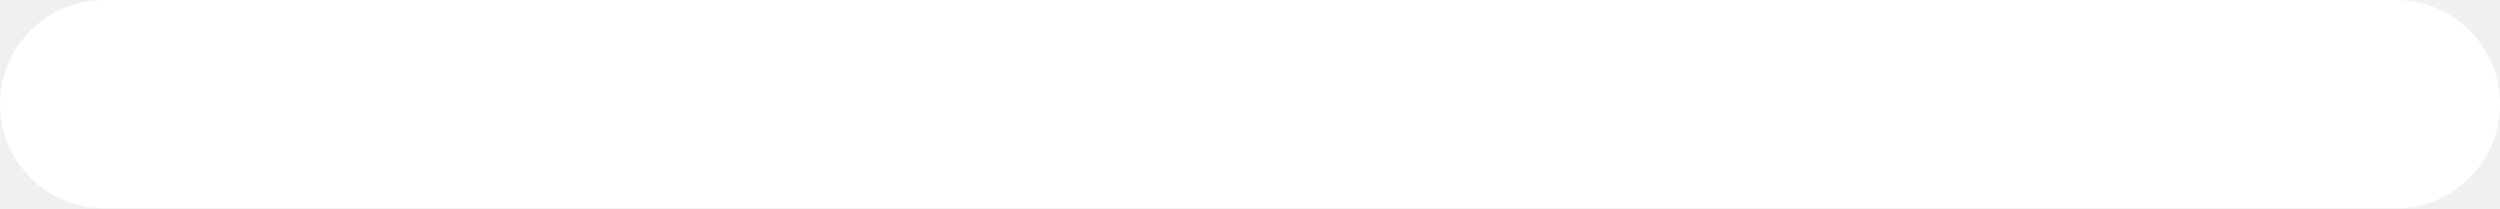
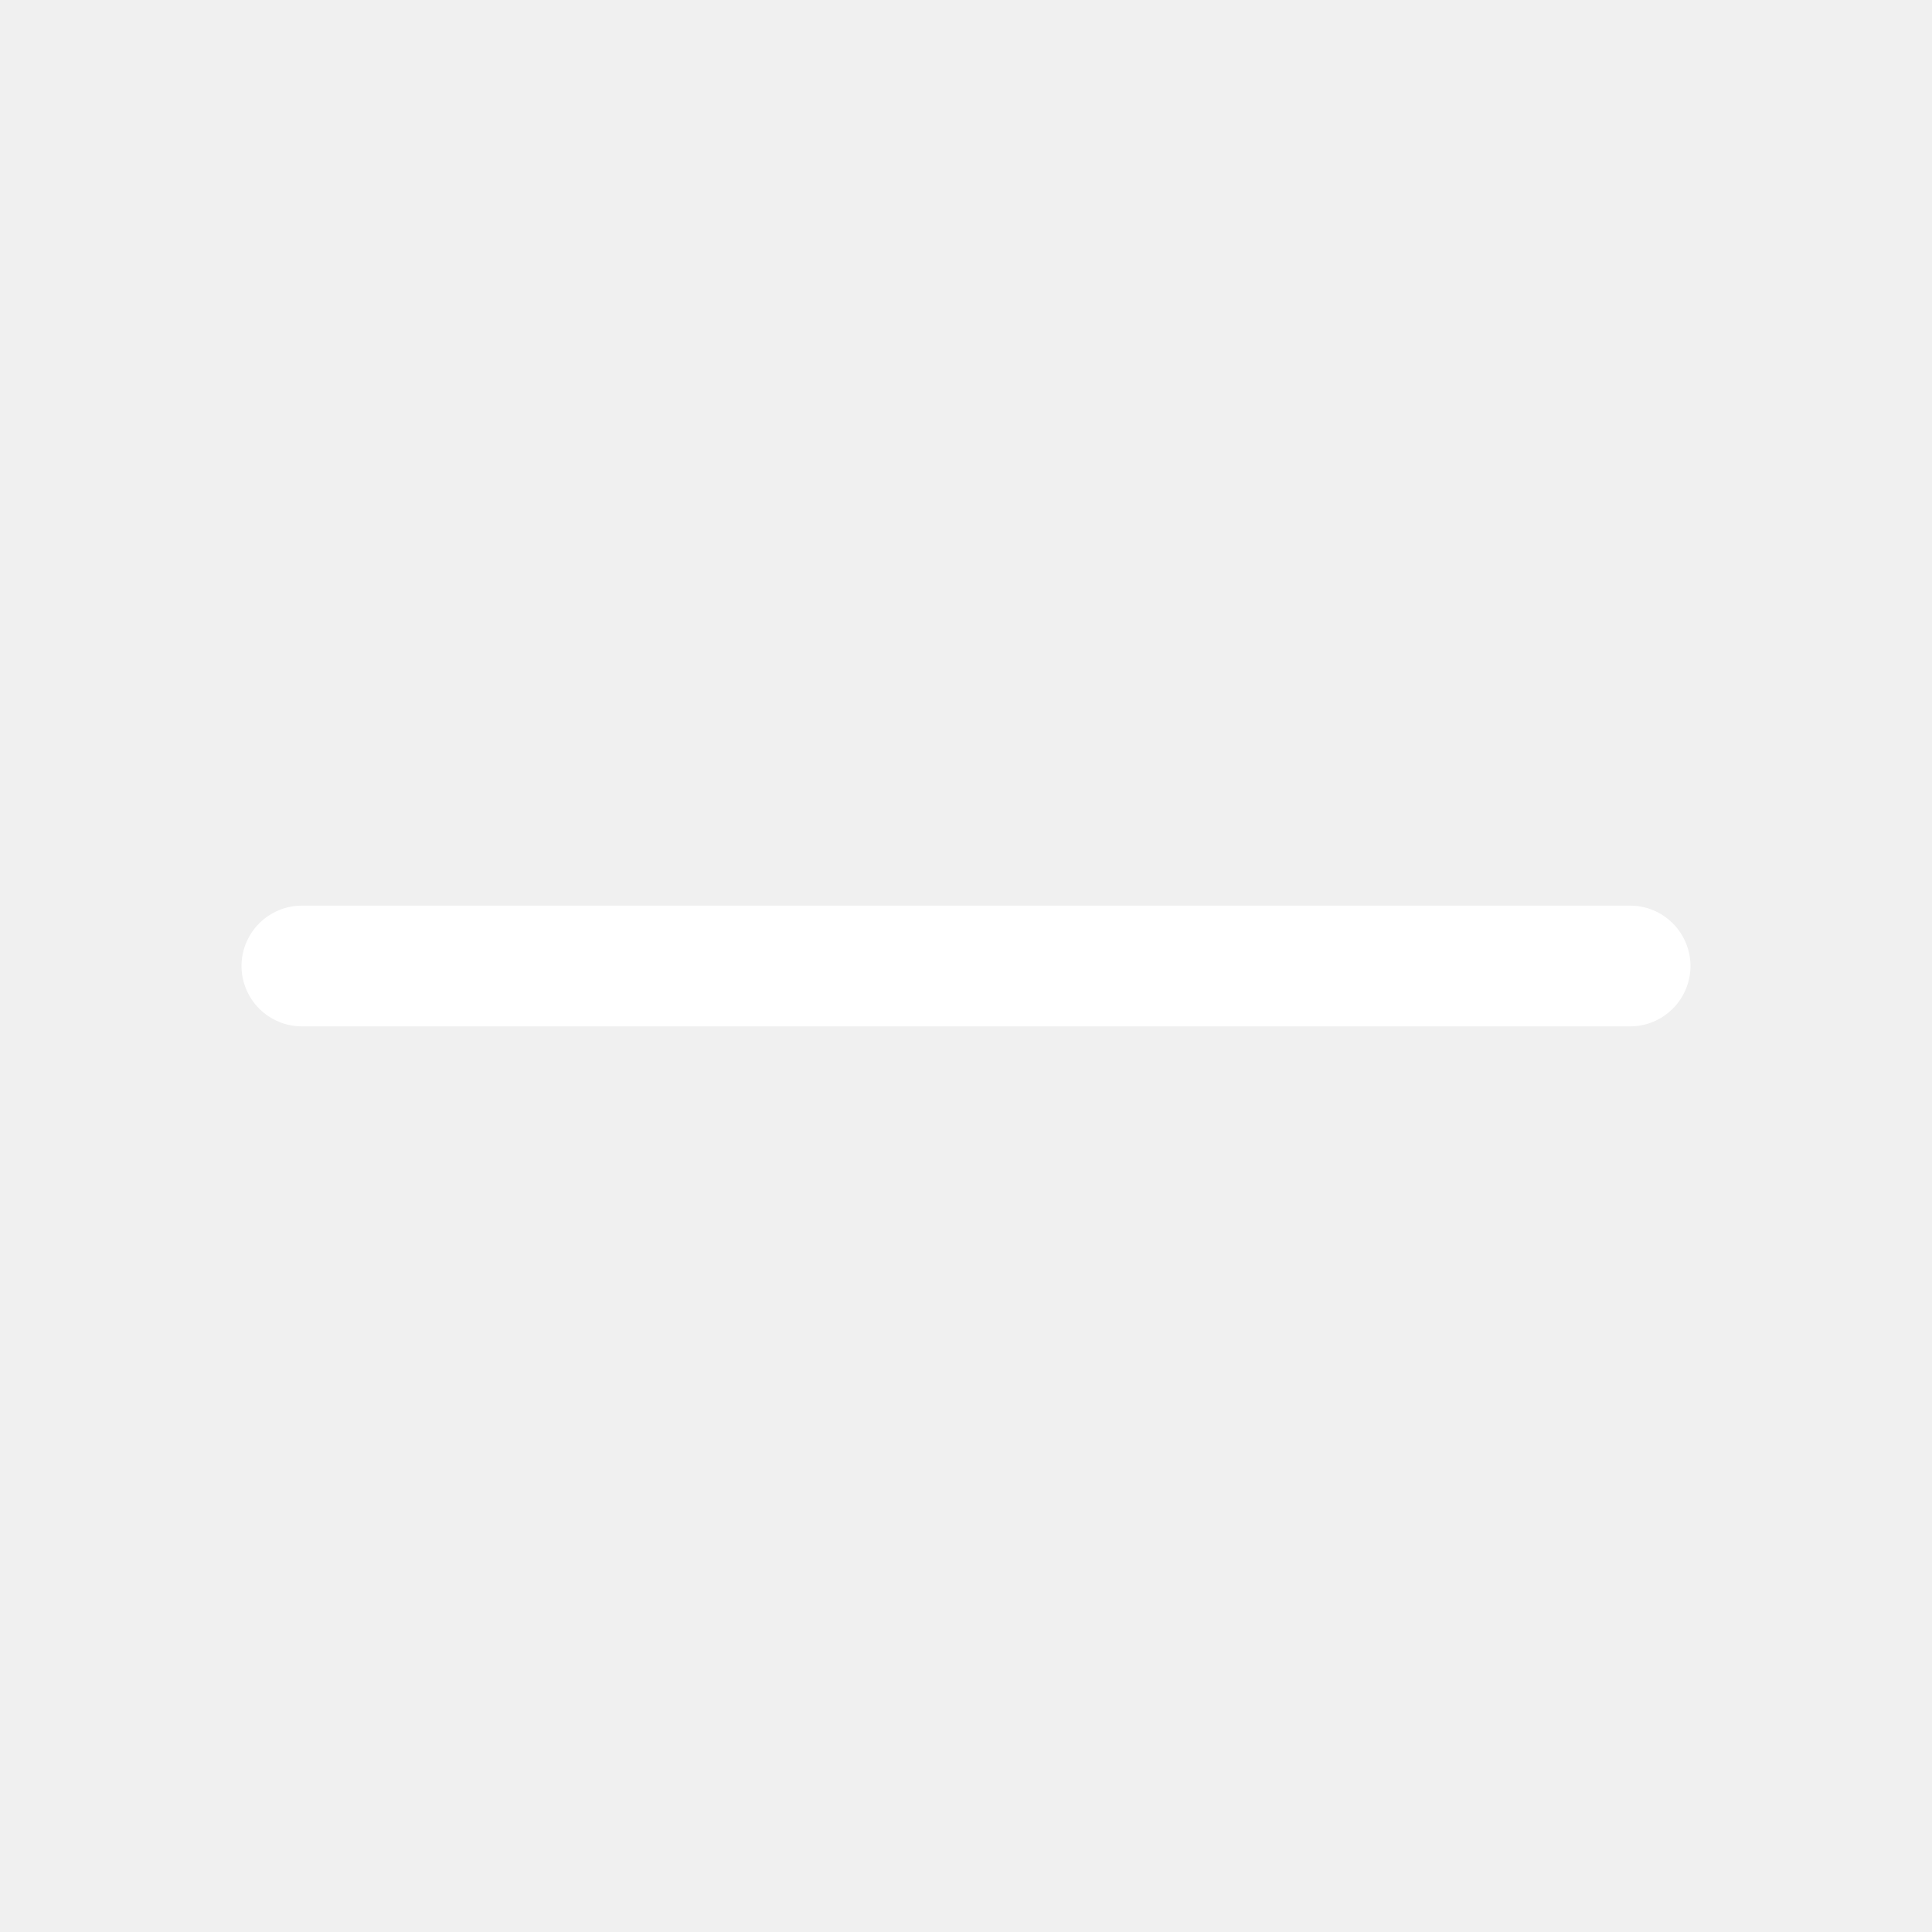
- <svg xmlns="http://www.w3.org/2000/svg" width="24" height="2" viewBox="0 0 24 2" fill="#fff">
-   <path d="M24 1C24 1.265 23.895 1.52 23.707 1.707C23.52 1.895 23.265 2 23 2H1C0.735 2 0.48 1.895 0.293 1.707C0.105 1.52 0 1.265 0 1C0 0.735 0.105 0.48 0.293 0.293C0.48 0.105 0.735 0 1 0H23C23.265 0 23.52 0.105 23.707 0.293C23.895 0.48 24 0.735 24 1Z" fill="#fff" />
+ <svg xmlns="http://www.w3.org/2000/svg" width="12" height="12" viewBox="0 0 12 12" fill="none">
+   <g id="Icons / plus">
+     <path id="Vector" d="M10.5 6C10.5 6.099 10.46 6.195 10.39 6.265C10.32 6.335 10.225 6.375 10.125 6.375H1.875C1.776 6.375 1.68 6.335 1.61 6.265C1.54 6.195 1.5 6.099 1.5 6C1.5 5.901 1.54 5.805 1.61 5.735C1.68 5.665 1.776 5.625 1.875 5.625H10.125C10.225 5.625 10.32 5.665 10.39 5.735C10.46 5.805 10.5 5.901 10.5 6Z" fill="white" />
+   </g>
</svg>
